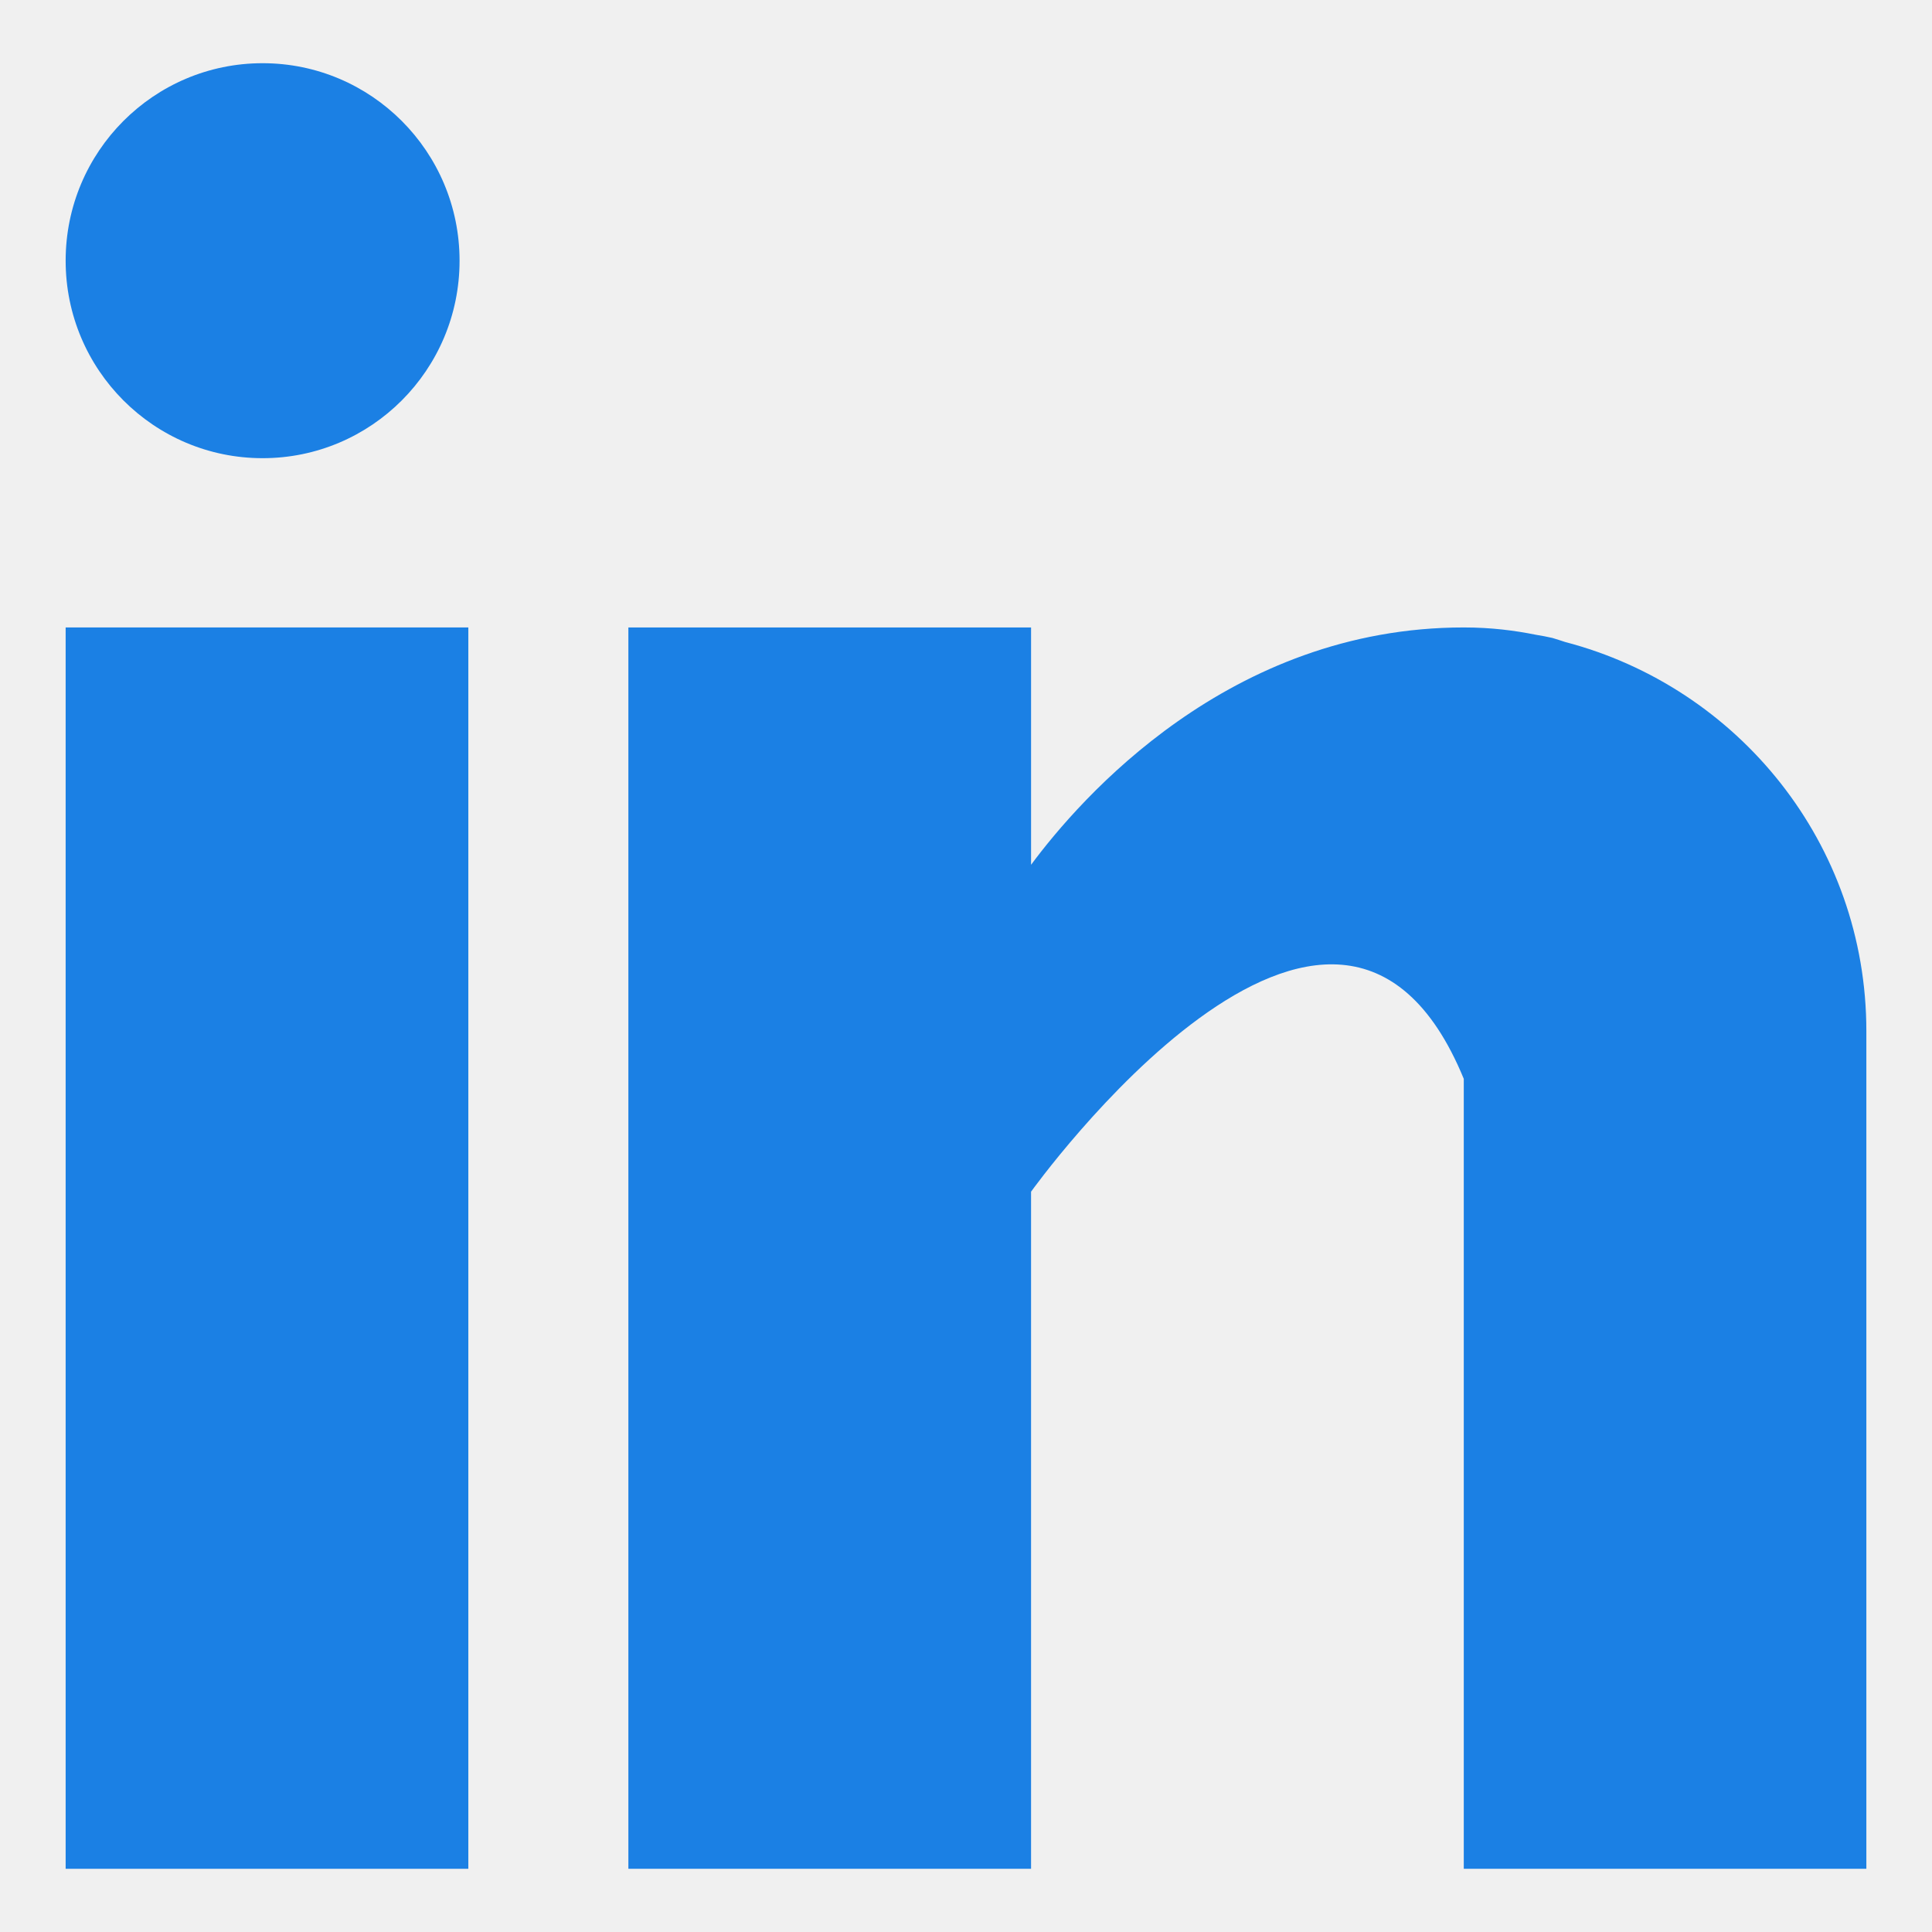
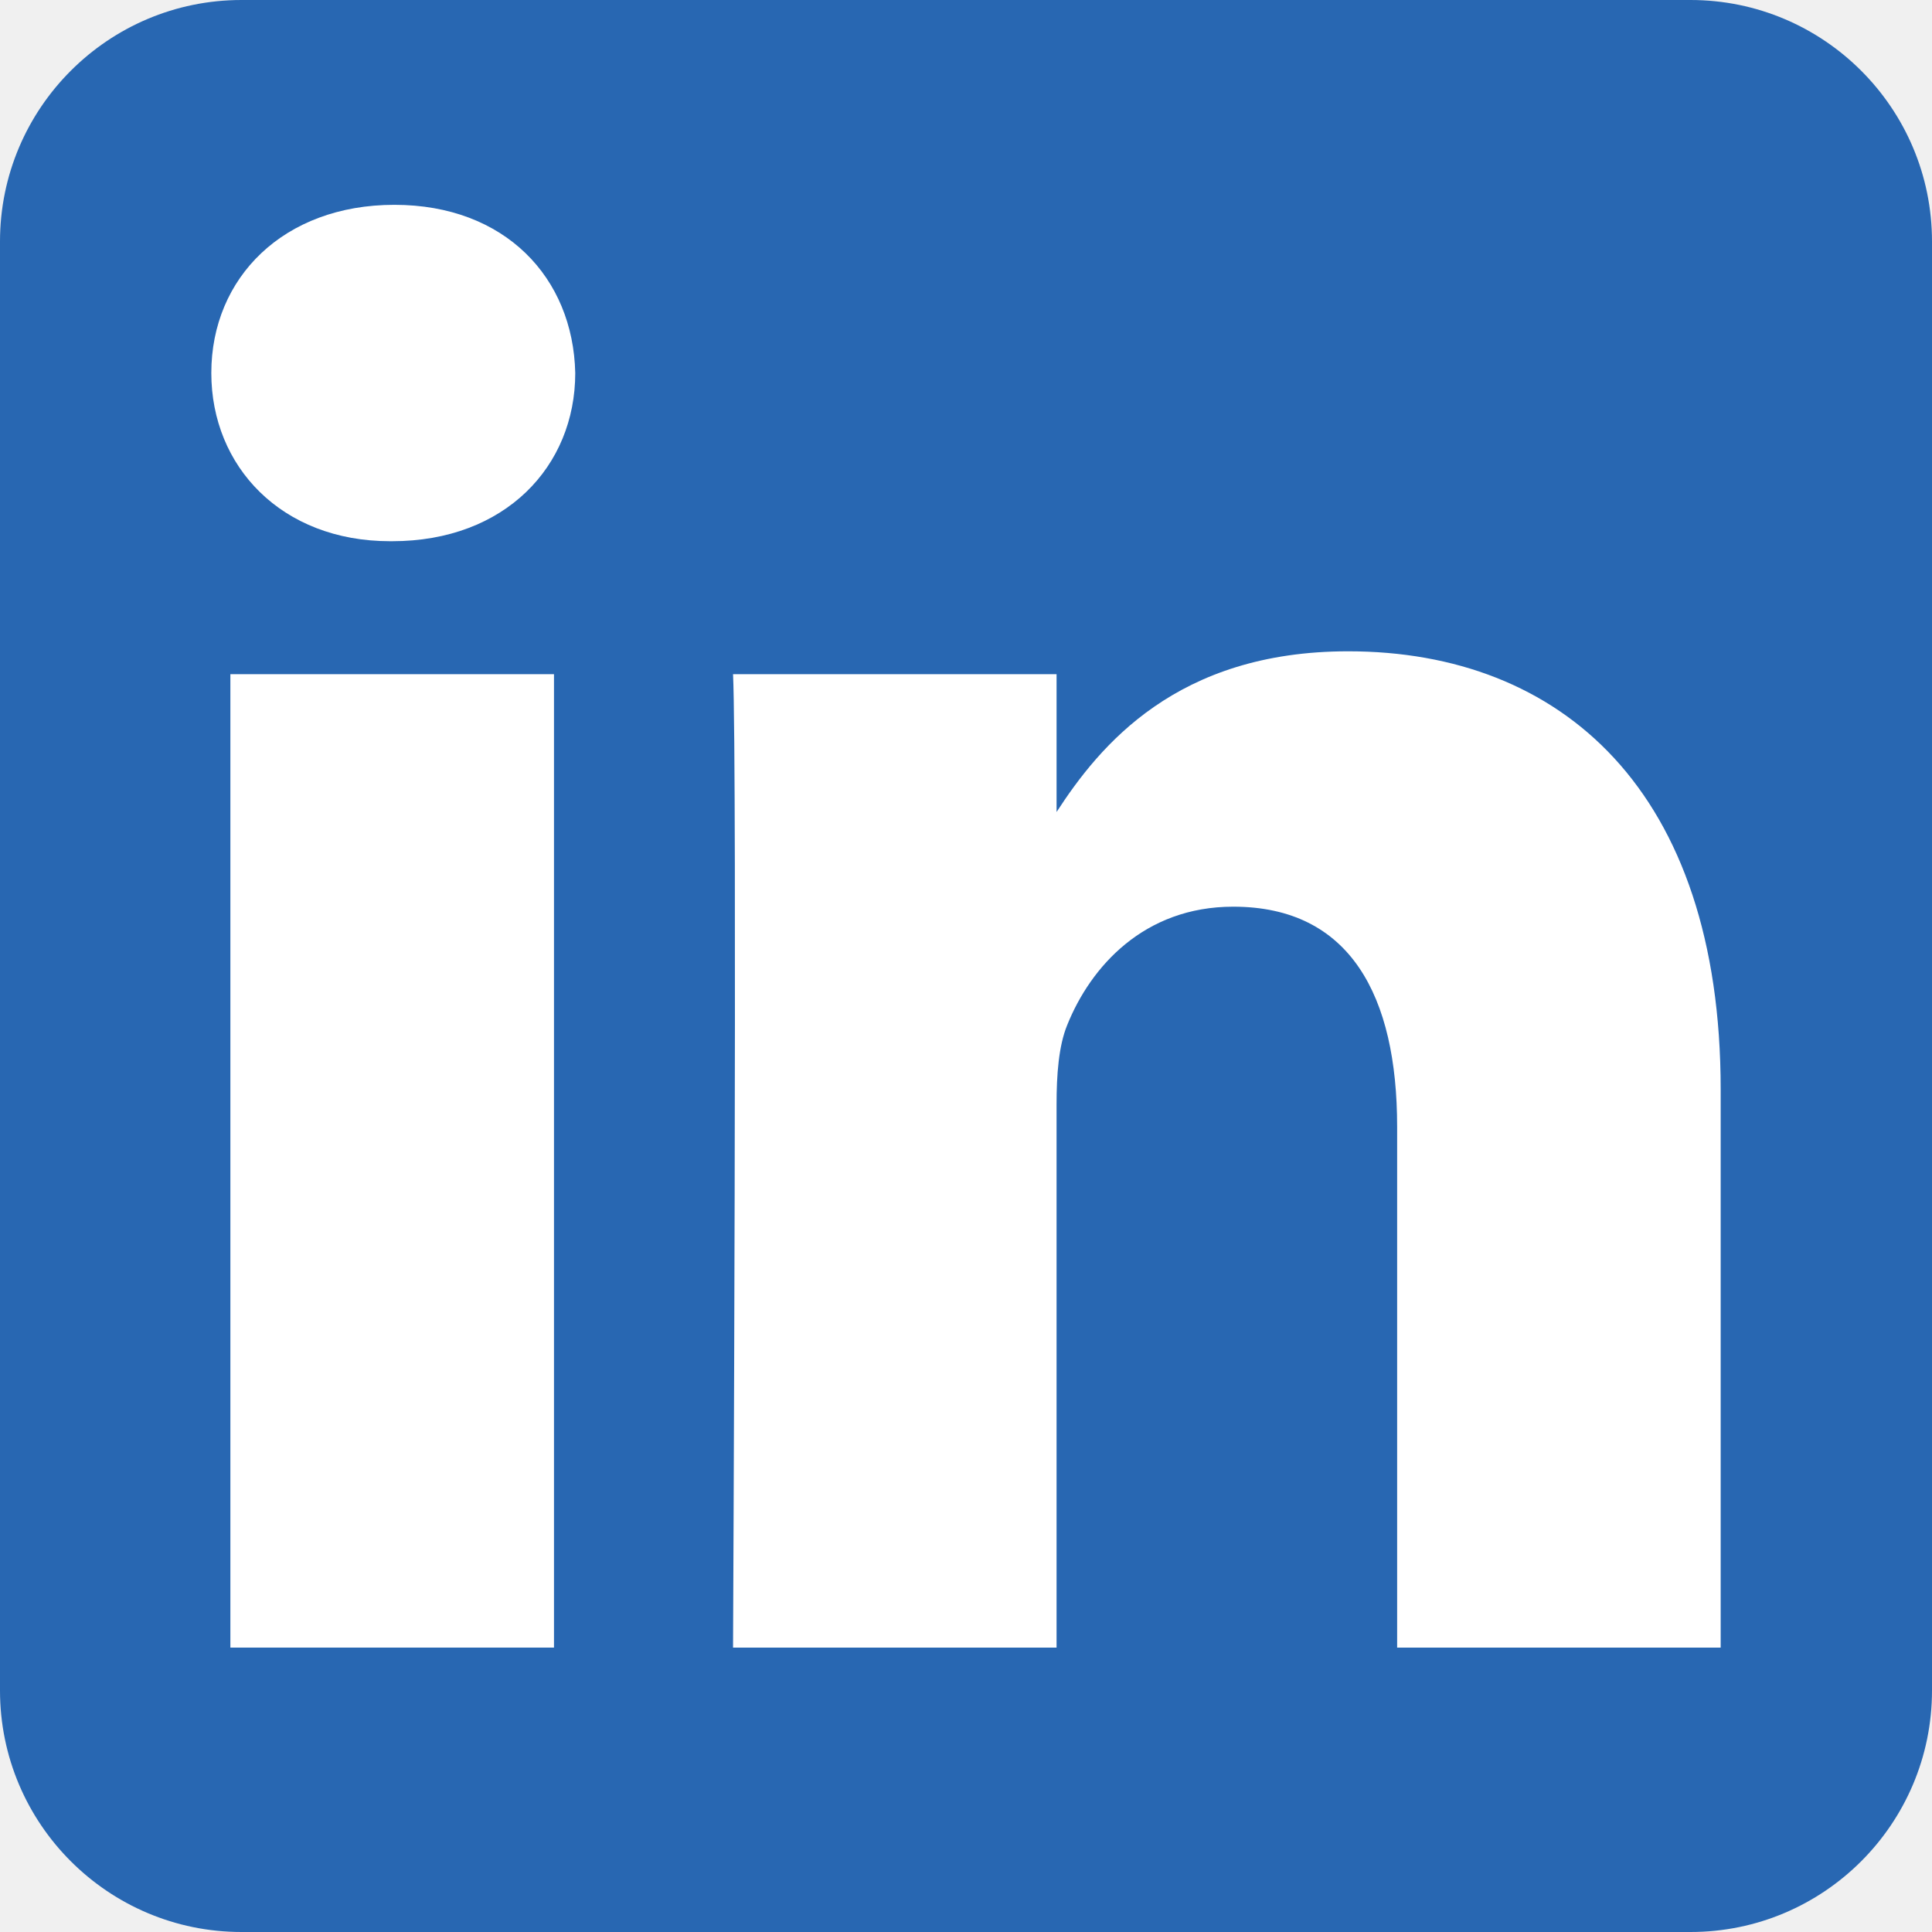
- <svg xmlns="http://www.w3.org/2000/svg" height="512px" style="enable-background:new 0 0 512 512;" version="1.1" viewBox="0 0 512 512" width="512px" xml:space="preserve">
-   <g id="_x35_6-linkedin">
-     <g>
-       <g>
-         <rect height="328.97" style="fill:#1B80E4;" width="106.716" x="17.397" y="166.28" />
-         <path d="M414.789,170.138c-1.133-0.355-2.207-0.743-3.396-1.078c-1.438-0.327-2.865-0.6-4.328-0.833     c-5.662-1.139-11.875-1.946-19.148-1.946c-62.211,0-101.678,45.372-114.674,62.894V166.28H166.526v328.97h106.716V315.813     c0,0,80.643-112.628,114.674-29.911V495.25h106.688V273.257C494.604,223.549,460.629,182.13,414.789,170.138L414.789,170.138z      M414.789,170.138" style="fill:#1B80E4;" />
-         <path d="M121.789,69.085c0,28.909-23.373,52.337-52.195,52.337c-28.824,0-52.196-23.429-52.196-52.337     c0-28.903,23.372-52.335,52.196-52.335C98.416,16.75,121.789,40.182,121.789,69.085L121.789,69.085z M121.789,69.085" style="fill:#1B80E4;" />
-       </g>
+ <svg xmlns="http://www.w3.org/2000/svg" height="100%" style="fill-rule:evenodd;clip-rule:evenodd;stroke-linejoin:round;stroke-miterlimit:2;" version="1.1" viewBox="0 0 512 512" width="100%" xml:space="preserve">
+   <g id="g5891">
+     <path d="M512,64c0,-35.323 -28.677,-64 -64,-64l-384,0c-35.323,0 -64,28.677 -64,64l0,384c0,35.323 28.677,64 64,64l384,0c35.323,0 64,-28.677 64,-64l0,-384Z" id="background" style="fill:#2867b2;" />
+     <g id="shapes">
+       <rect height="257.962" id="rect11" style="fill:#fff;" width="85.76" x="61.053" y="178.667" />
+       <path d="M104.512,54.28c-29.341,0 -48.512,19.29 -48.512,44.573c0,24.752 18.588,44.574 47.377,44.574l0.554,0c29.903,0 48.516,-19.822 48.516,-44.574c-0.555,-25.283 -18.611,-44.573 -47.935,-44.573Z" id="path13-0" style="fill:#fff;fill-rule:nonzero;" />
+       <path d="M357.278,172.601c-45.49,0 -65.866,25.017 -77.276,42.589l0,-36.523l-85.738,0c1.137,24.197 0,257.961 0,257.961l85.737,0l0,-144.064c0,-7.711 0.554,-15.42 2.827,-20.931c6.188,-15.4 20.305,-31.352 43.993,-31.352c31.012,0 43.436,23.664 43.436,58.327l0,138.02l85.741,0l0,-147.93c0,-79.237 -42.305,-116.097 -98.72,-116.097Z" id="path15" style="fill:#fff;fill-rule:nonzero;" />
    </g>
  </g>
-   <g id="Layer_1" />
</svg>
